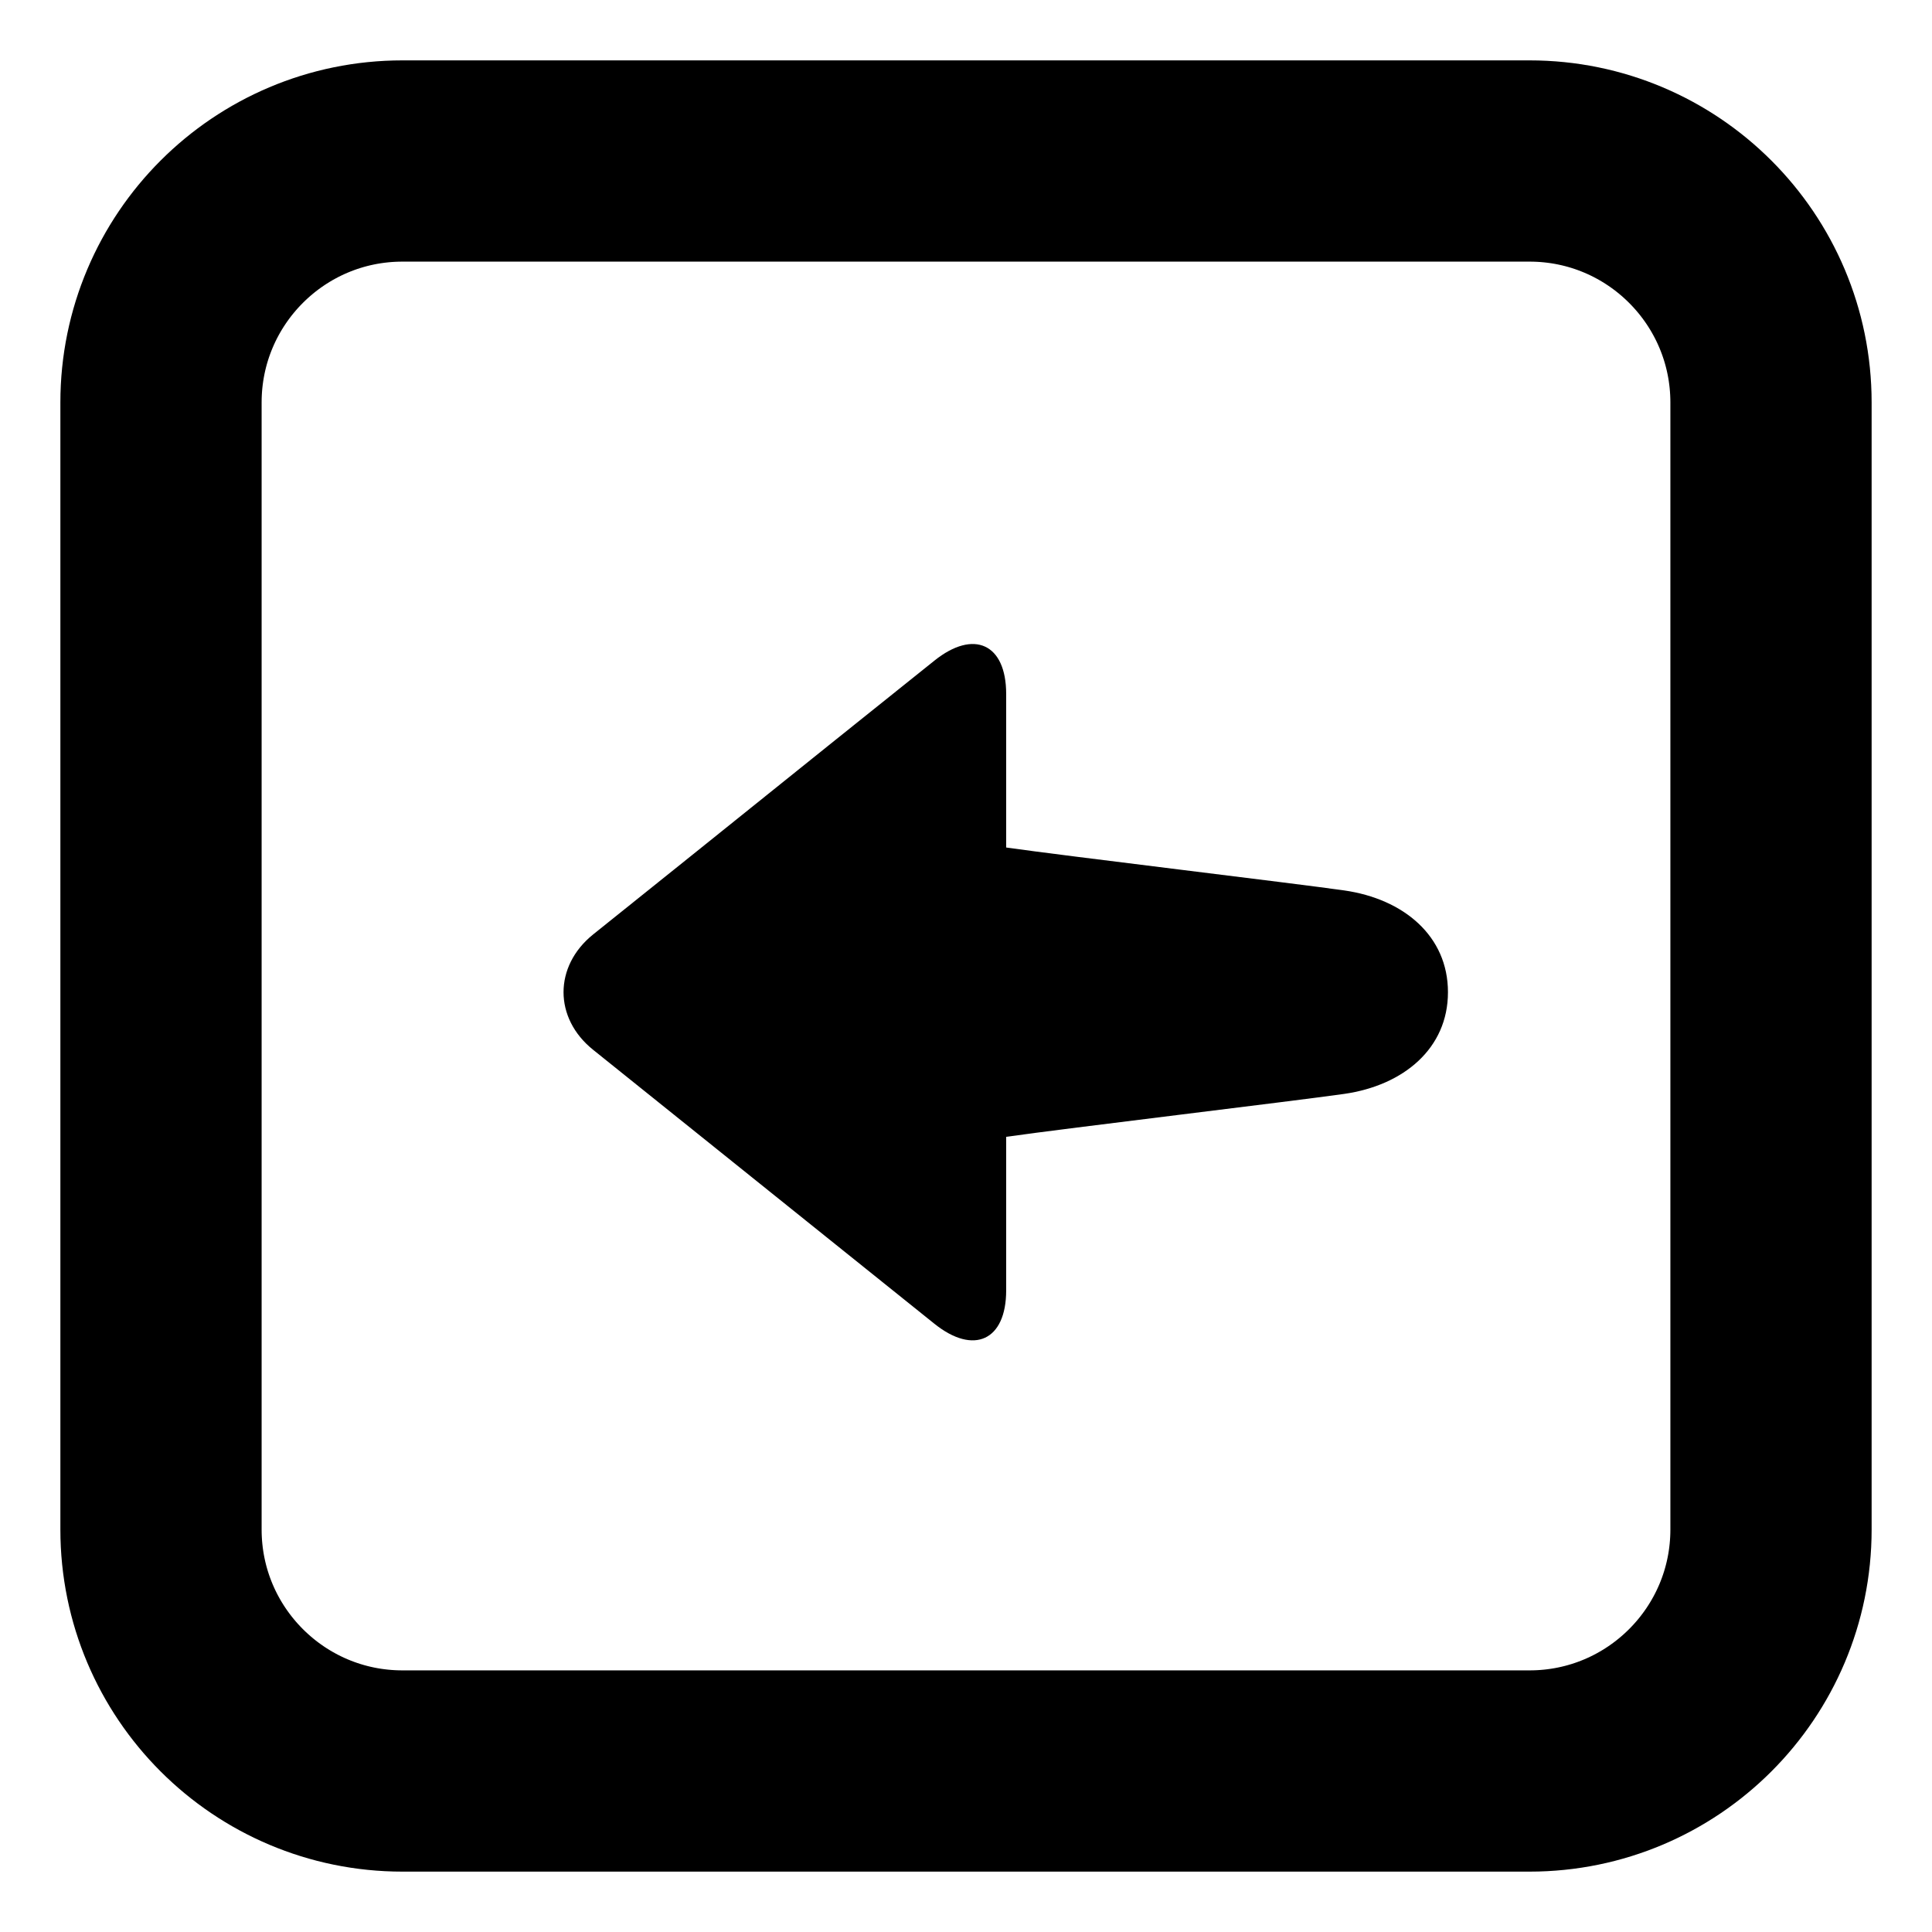
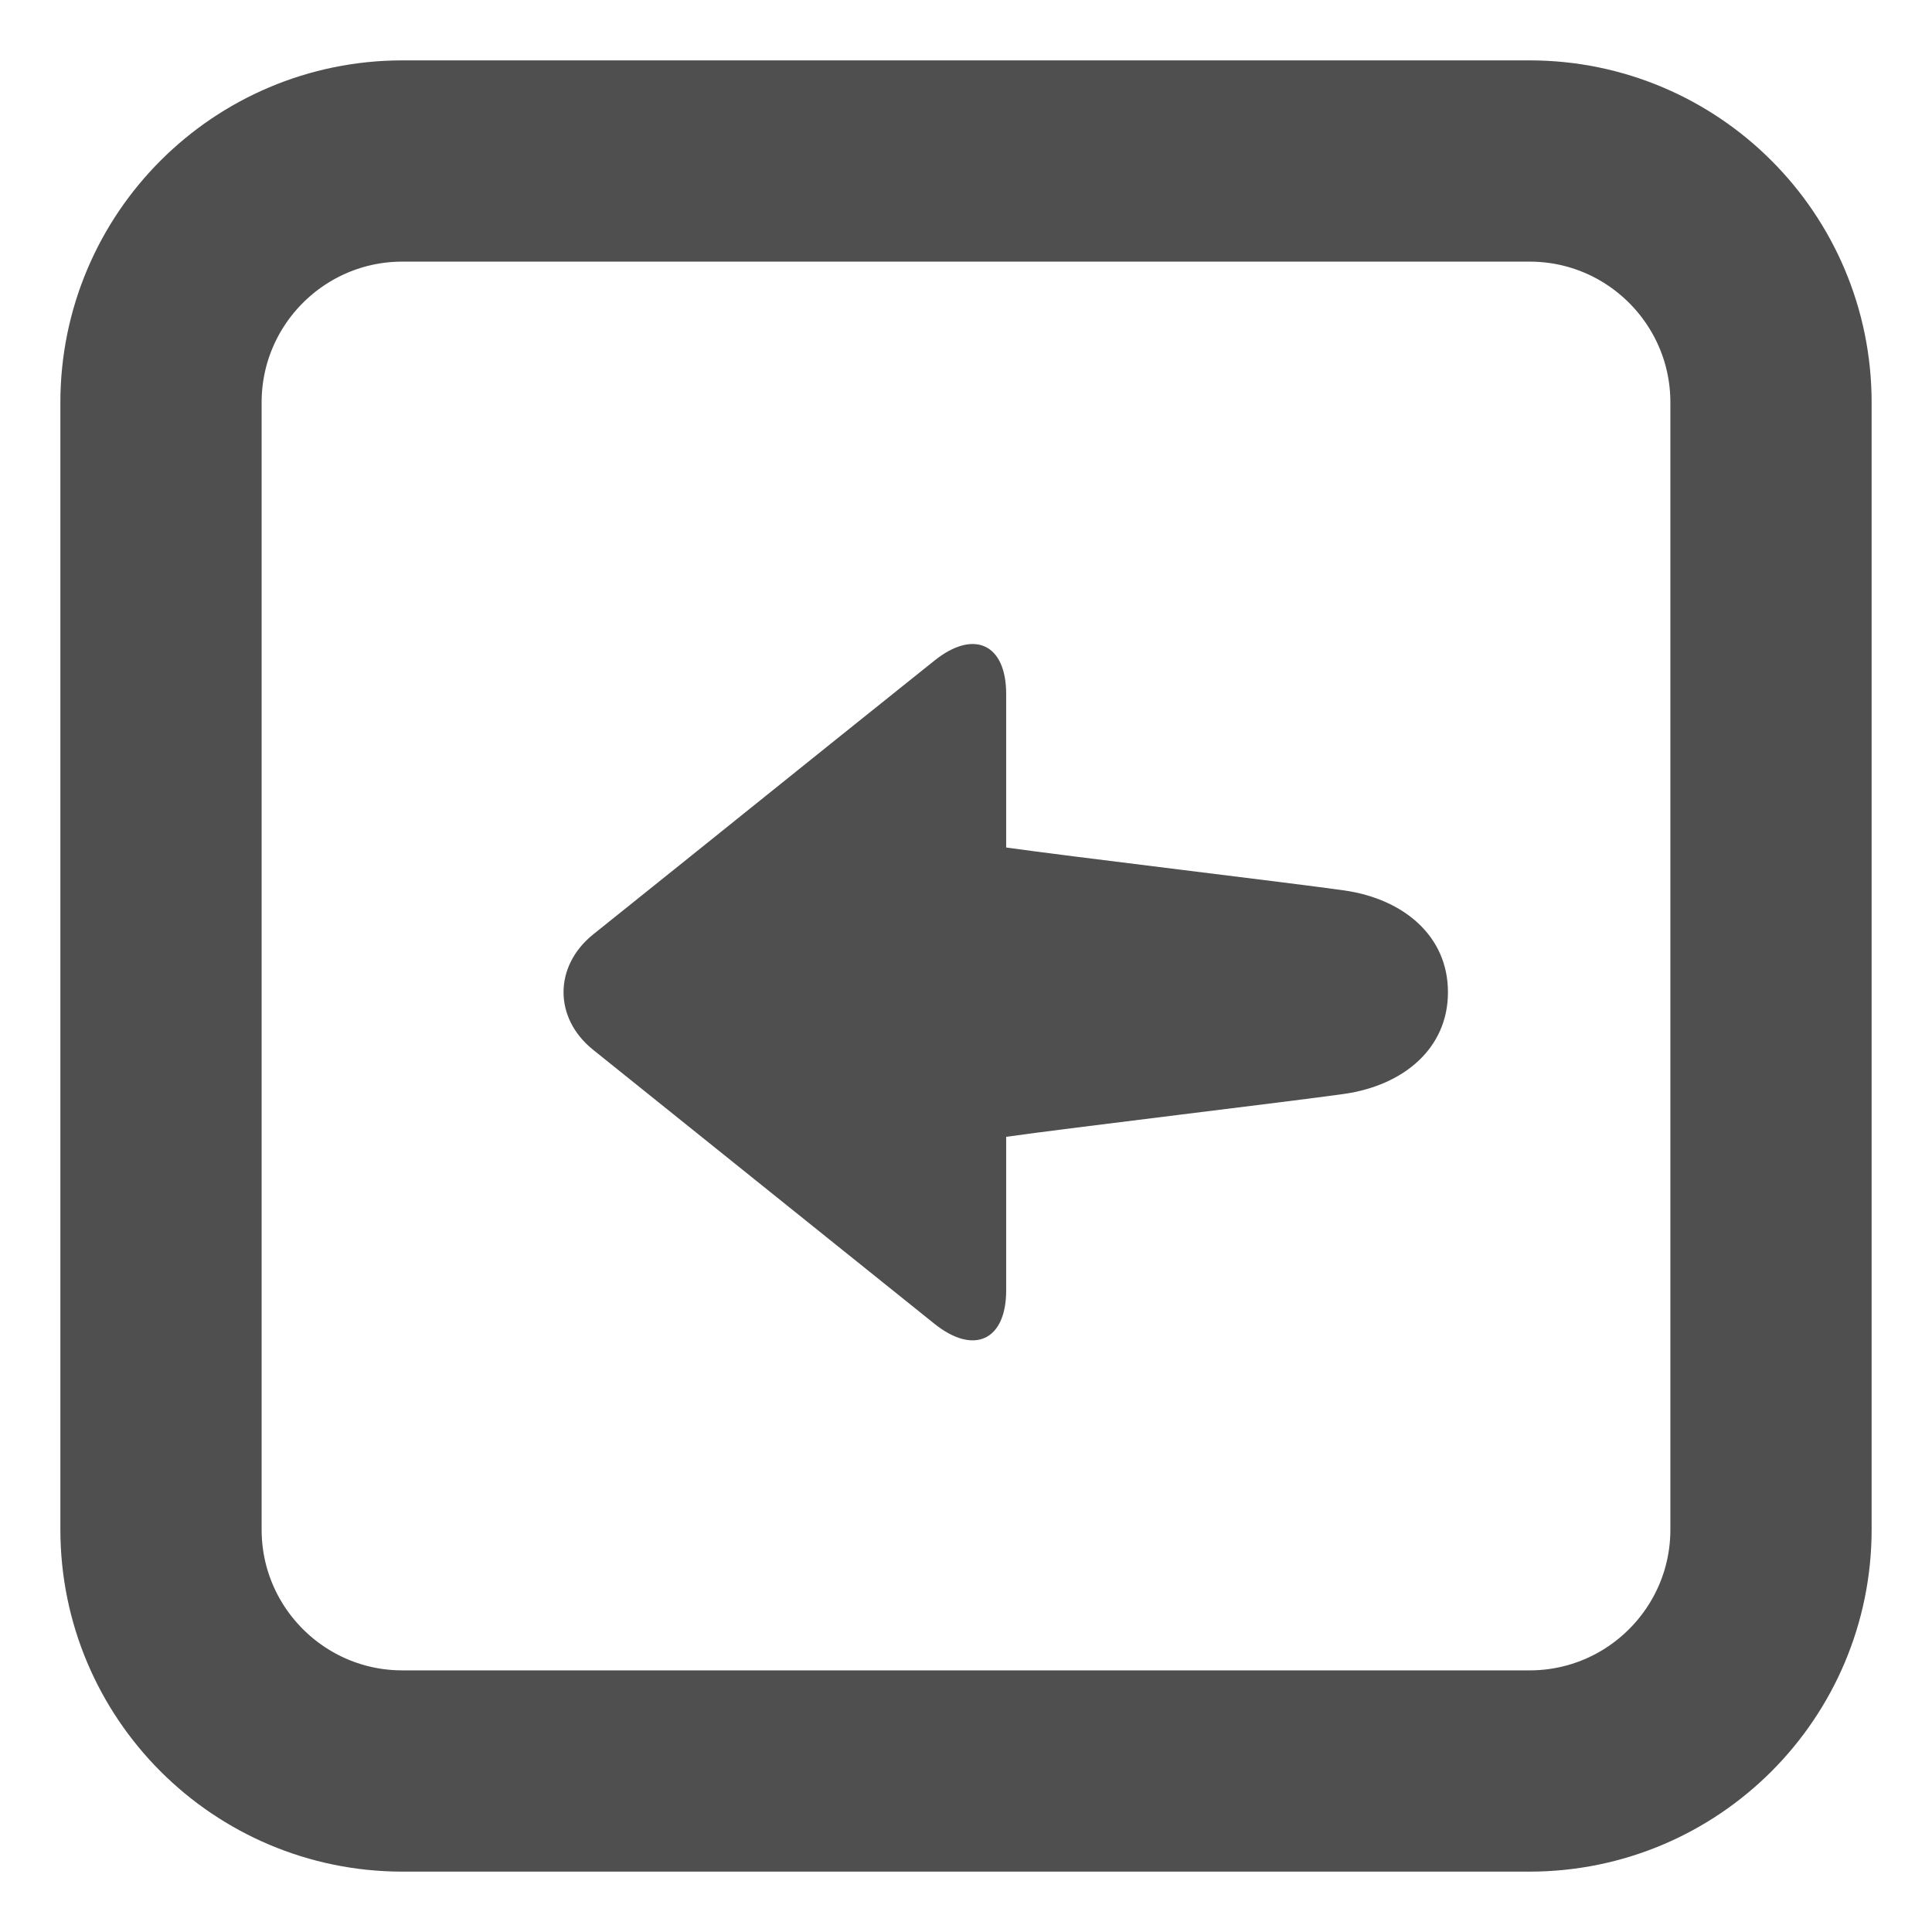
<svg xmlns="http://www.w3.org/2000/svg" viewBox="0 0 24 24" width="24px" height="24px" focusable="false" aria-hidden="false" aria-labelledby="3925a524202c5ce3" role="img" fill="#505965">
  <g transform="translate(2 2) rotate(0 10 10)" fill="none" fill-rule="evenodd">
-     <path d="M5.368 11.041l1.227.985 1.785 1.433 1.226.984c.491.395.893.208.893-.413v-1.908c.743-.106 3.574-.444 4.198-.533.742-.106 1.29-.568 1.29-1.262v-.003c0-.695-.548-1.157-1.29-1.263-.624-.089-3.455-.427-4.198-.533V6.62c0-.621-.401-.807-.892-.413L8.38 7.19 6.595 8.624l-1.227.984c-.49.395-.49 1.04 0 1.433" fill="currentColor" fill-rule="nonzero" />
-     <rect stroke="currentColor" stroke-width="2.5" width="20" height="20" rx="3" />
+     <path d="M5.368 11.041l1.227.985 1.785 1.433 1.226.984c.491.395.893.208.893-.413v-1.908c.743-.106 3.574-.444 4.198-.533.742-.106 1.29-.568 1.29-1.262v-.003c0-.695-.548-1.157-1.29-1.263-.624-.089-3.455-.427-4.198-.533V6.62c0-.621-.401-.807-.892-.413L8.38 7.19 6.595 8.624l-1.227.984c-.49.395-.49 1.04 0 1.433" fill="#4F4F4F" />
+     <rect stroke="#4F4F4F" stroke-width="2.5" width="20" height="20" rx="3" />
  </g>
</svg>
